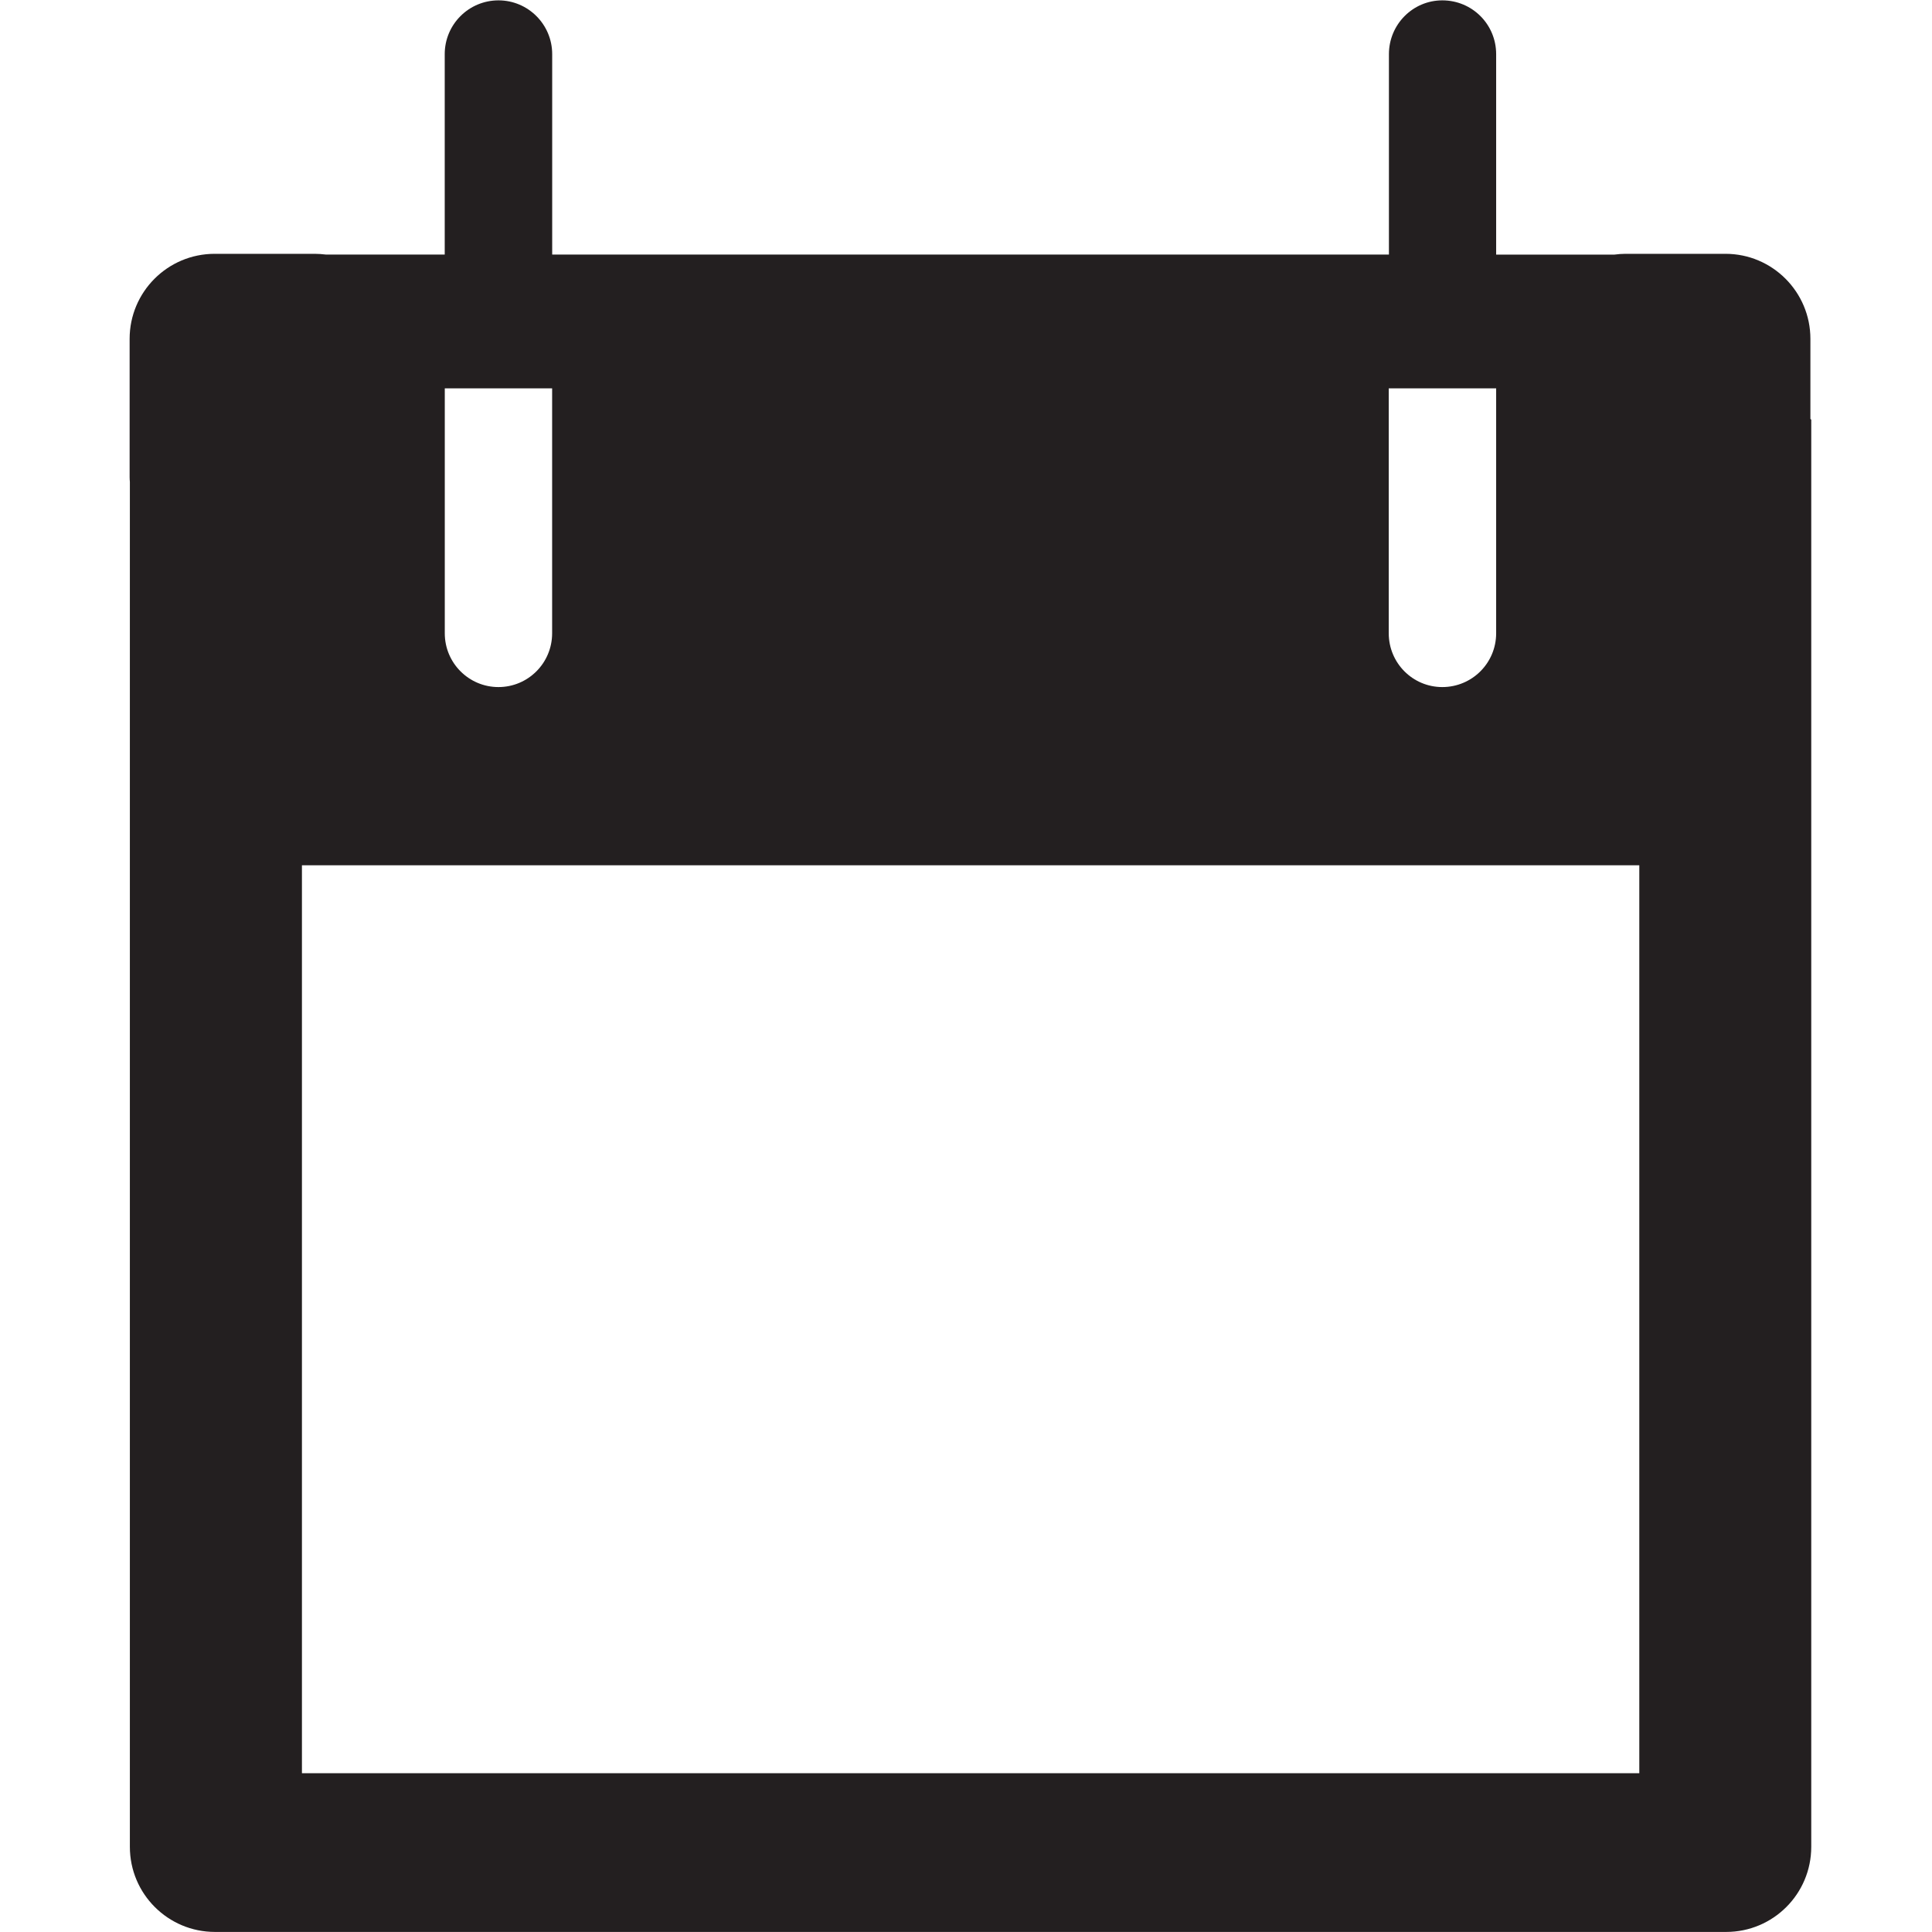
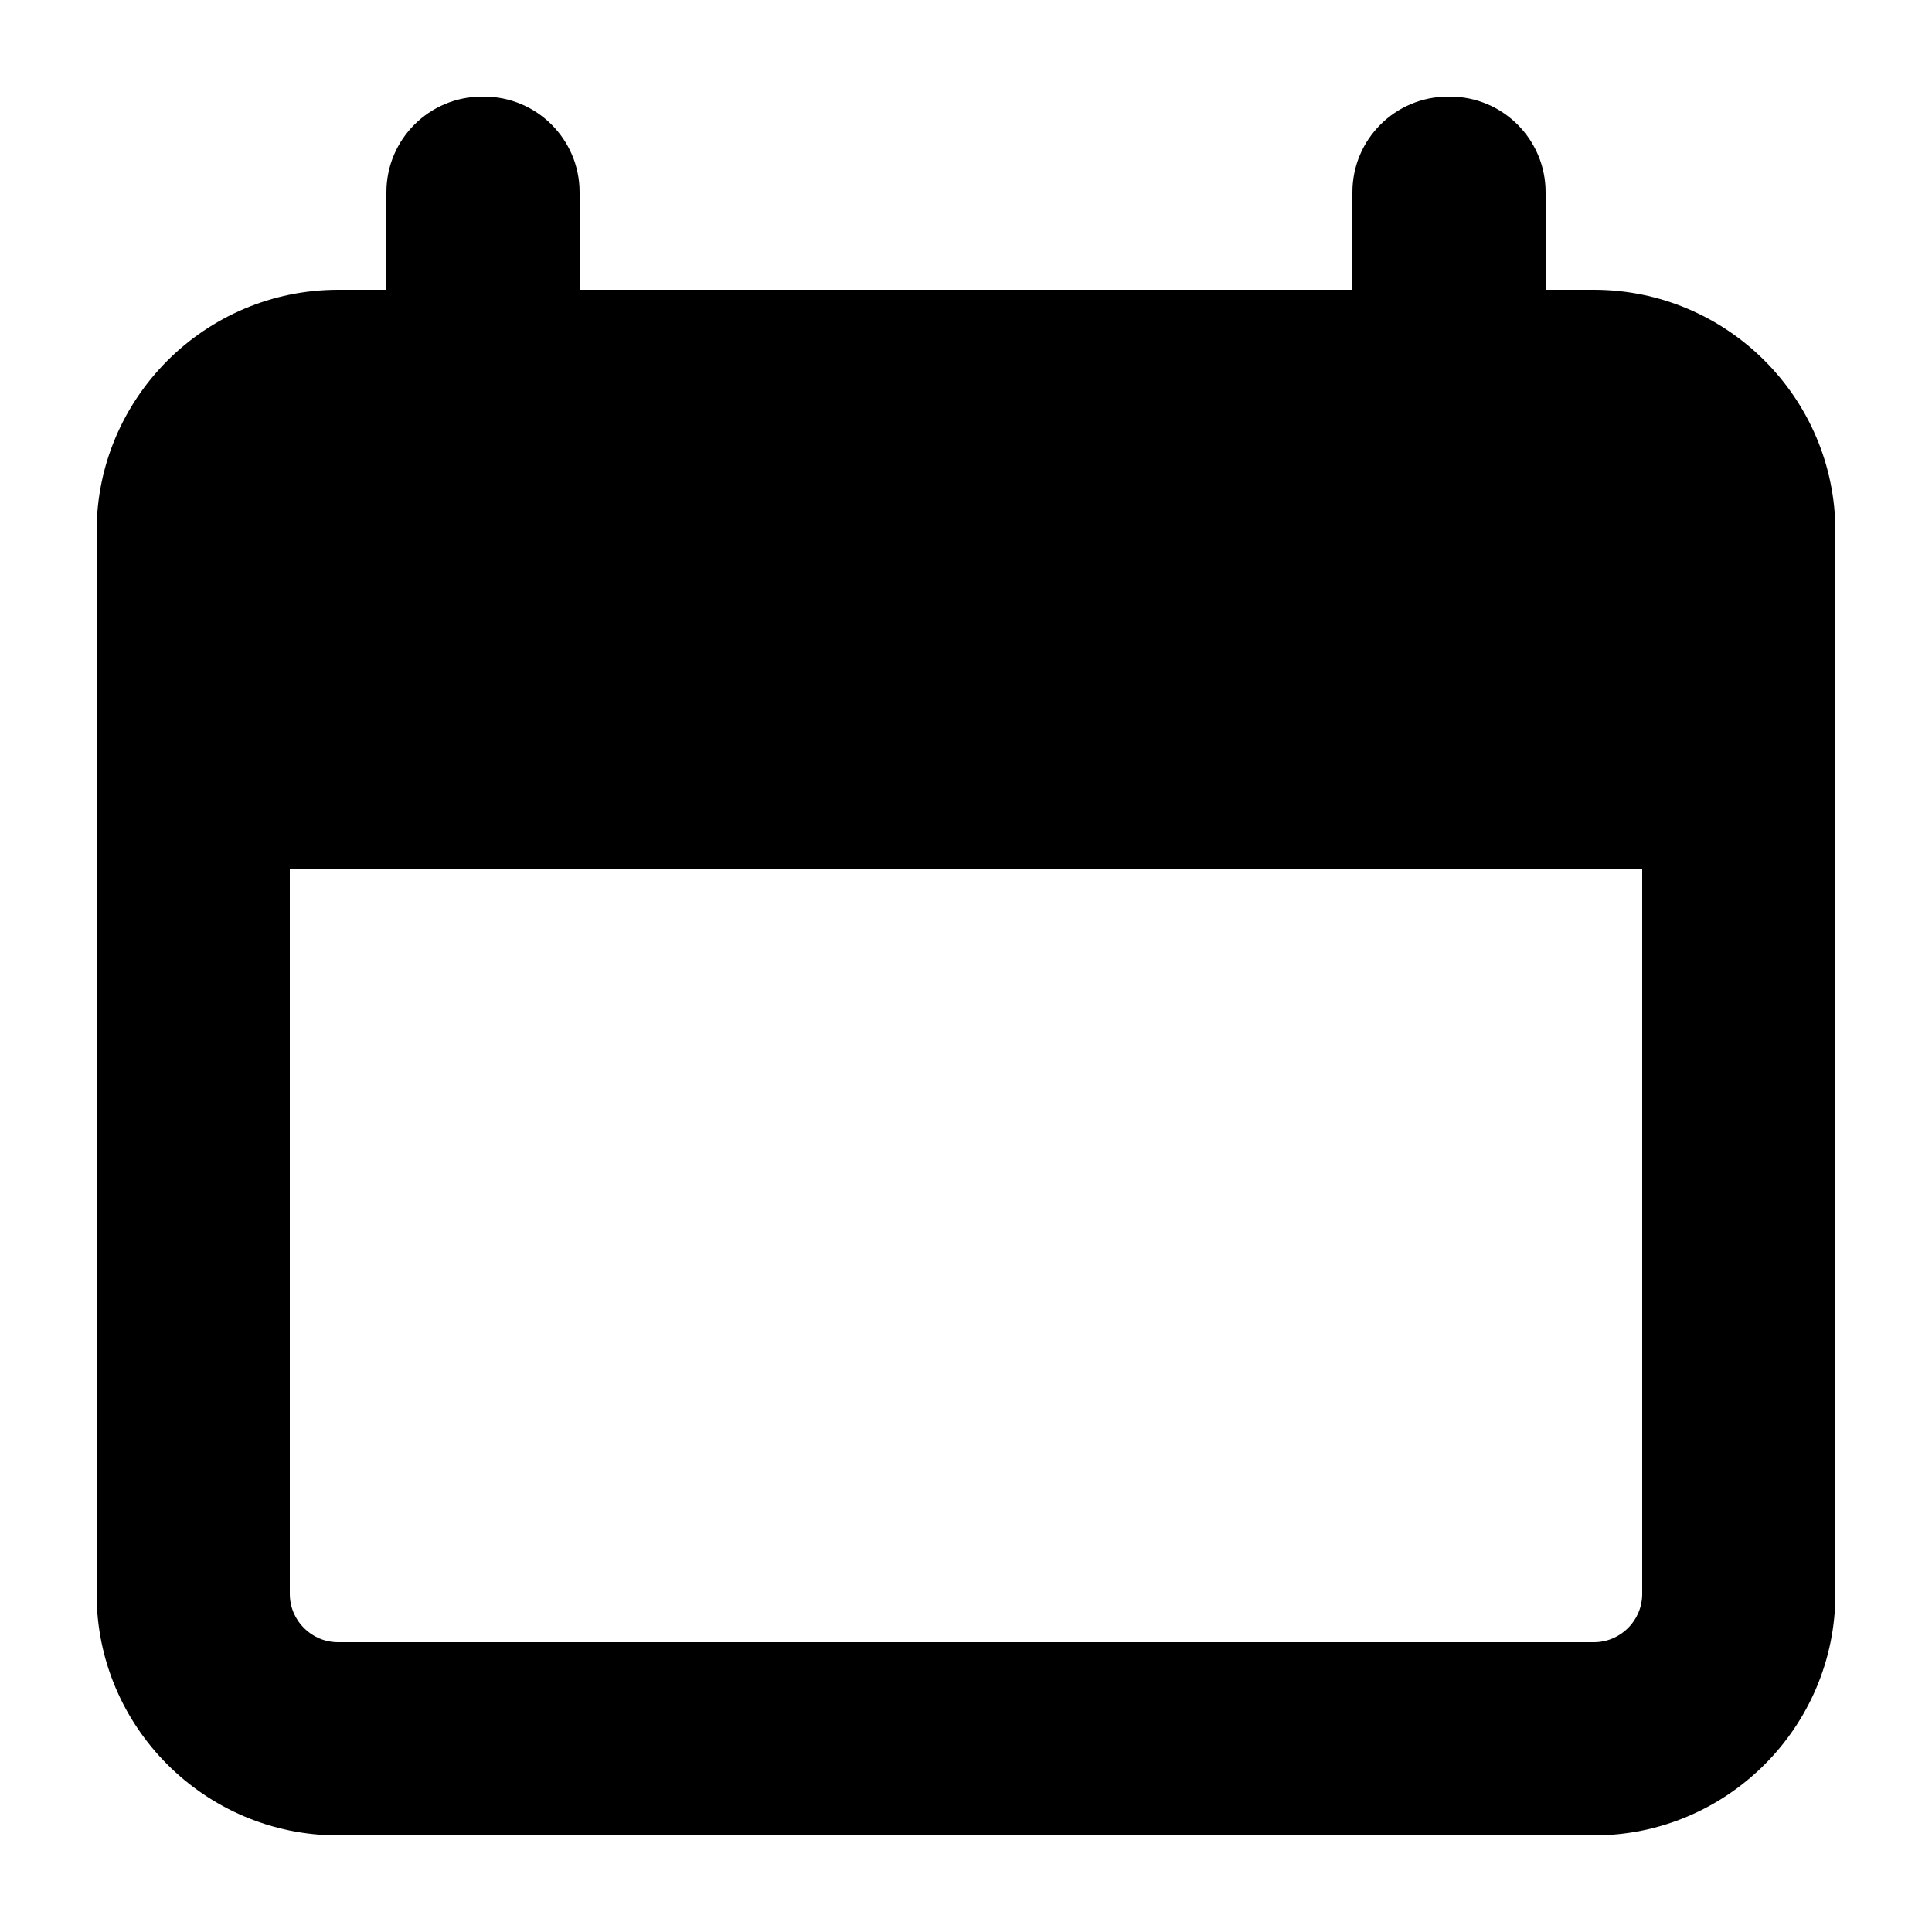
- <svg xmlns="http://www.w3.org/2000/svg" version="1.1" id="Layer_1" x="0px" y="0px" width="32px" height="32px" viewBox="0 0 32 32" enable-background="new 0 0 32 32" xml:space="preserve">
-   <path fill="#231F20" d="M29.986,6.938V5.613c0-0.778-0.63-1.409-1.407-1.409h-1.655c-0.063,0-0.124,0.005-0.184,0.013h-1.959V0.897  c0-0.493-0.396-0.891-0.892-0.891c-0.487,0-0.884,0.398-0.884,0.891v3.319H9.146V0.897c0-0.493-0.4-0.891-0.889-0.891  c-0.492,0-0.891,0.398-0.891,0.891v3.319H5.396C5.335,4.209,5.275,4.204,5.212,4.204H3.556c-0.779,0-1.409,0.631-1.409,1.409v2.291  c0,0.027,0.002,0.053,0.004,0.078V28.3v1.558v0.731c0,0.779,0.631,1.41,1.41,1.41h0.701h0.955h21.717h0.819h0.837  c0.78,0,1.41-0.631,1.41-1.41v-1.367V28.3V6.952L29.986,6.938z M23.003,6.432h1.778v4.057c0,0.493-0.399,0.891-0.892,0.891  c-0.49,0-0.887-0.398-0.887-0.891V6.432z M27.152,14.332V29.37H5.001V14.332H27.152z M7.367,6.432h1.778v4.057  c0,0.493-0.398,0.891-0.889,0.891c-0.49,0-0.889-0.398-0.889-0.891V6.432z" />
+ <svg xmlns="http://www.w3.org/2000/svg" width="40" height="40" viewBox="0 0 40 40">
+   <path d="M33 6h-1v-2.02c0-1.094-.886-1.98-1.98-1.98h-.04c-1.094 0-1.98.886-1.98 1.98v2.02h-16v-2.02c0-1.094-.886-1.98-1.98-1.98h-.04c-1.094 0-1.98.886-1.98 1.98v2.02h-1c-2.756 0-5 2.244-5 5v22c0 2.756 2.244 5 5 5h26c2.756 0 5-2.244 5-5v-22c0-2.756-2.244-5-5-5zm1 27c0 .552-.448 1-1 1h-26c-.552 0-1-.448-1-1v-15h28v15z" />
</svg>
